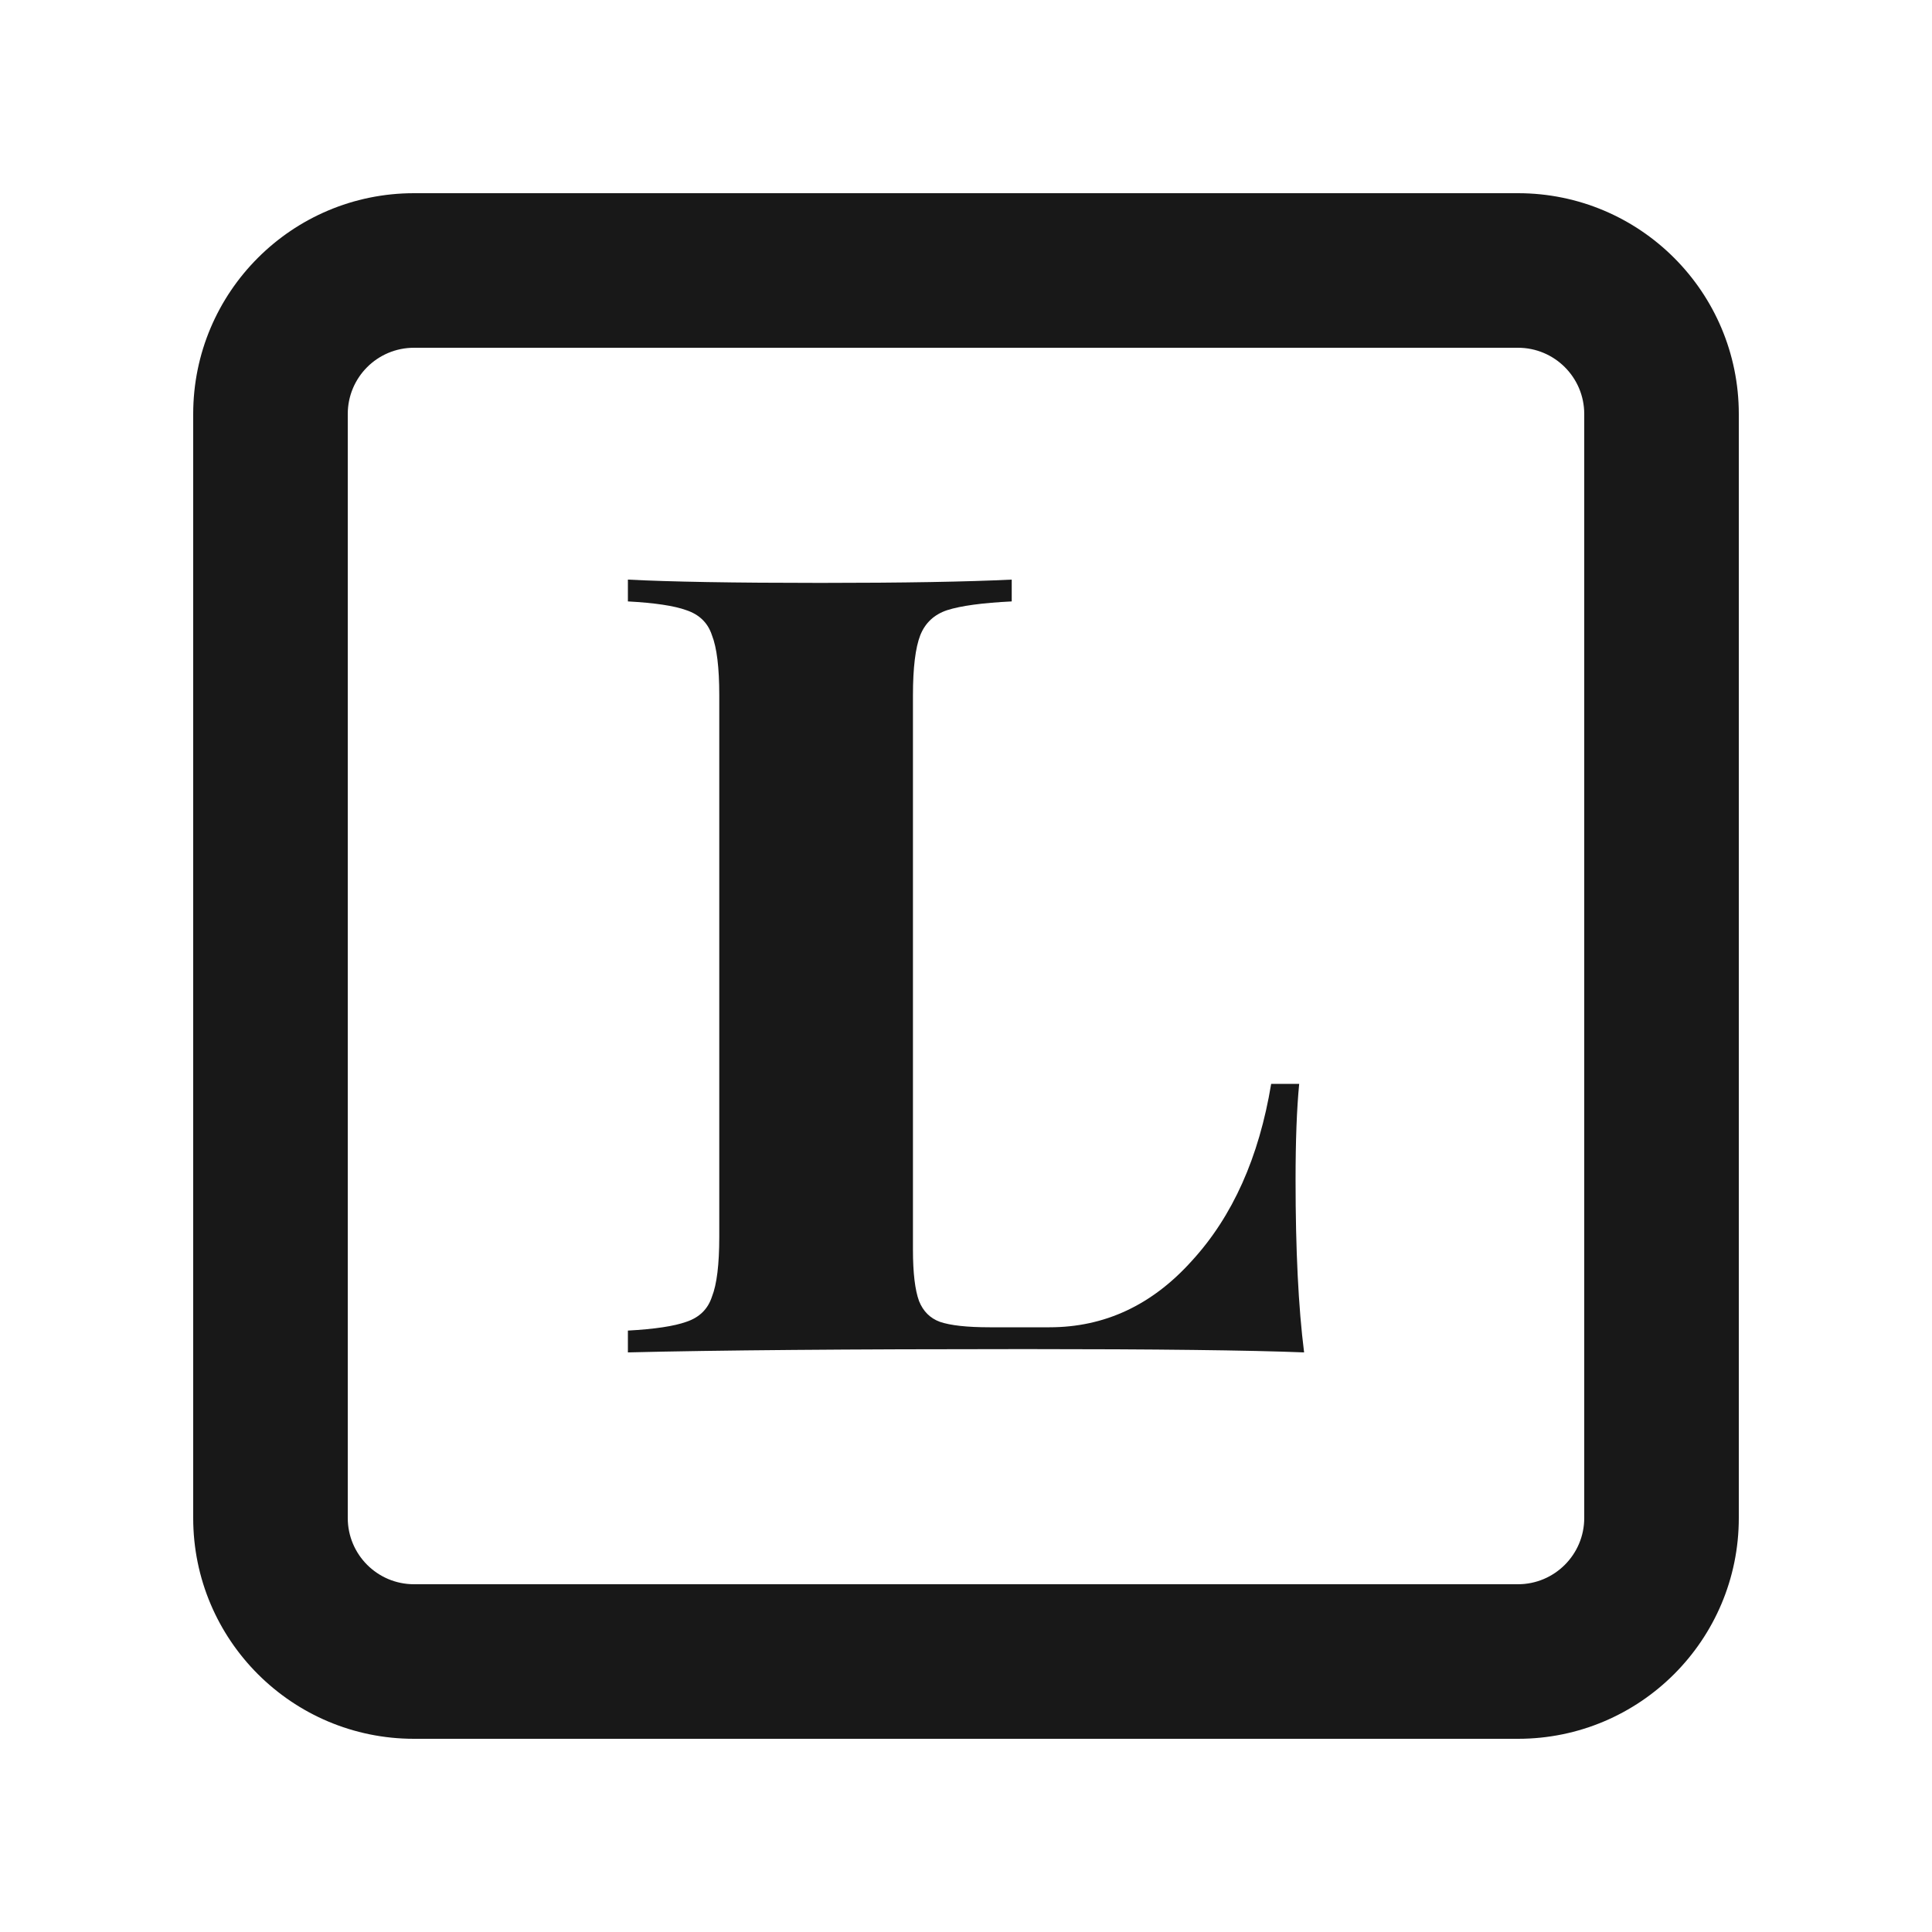
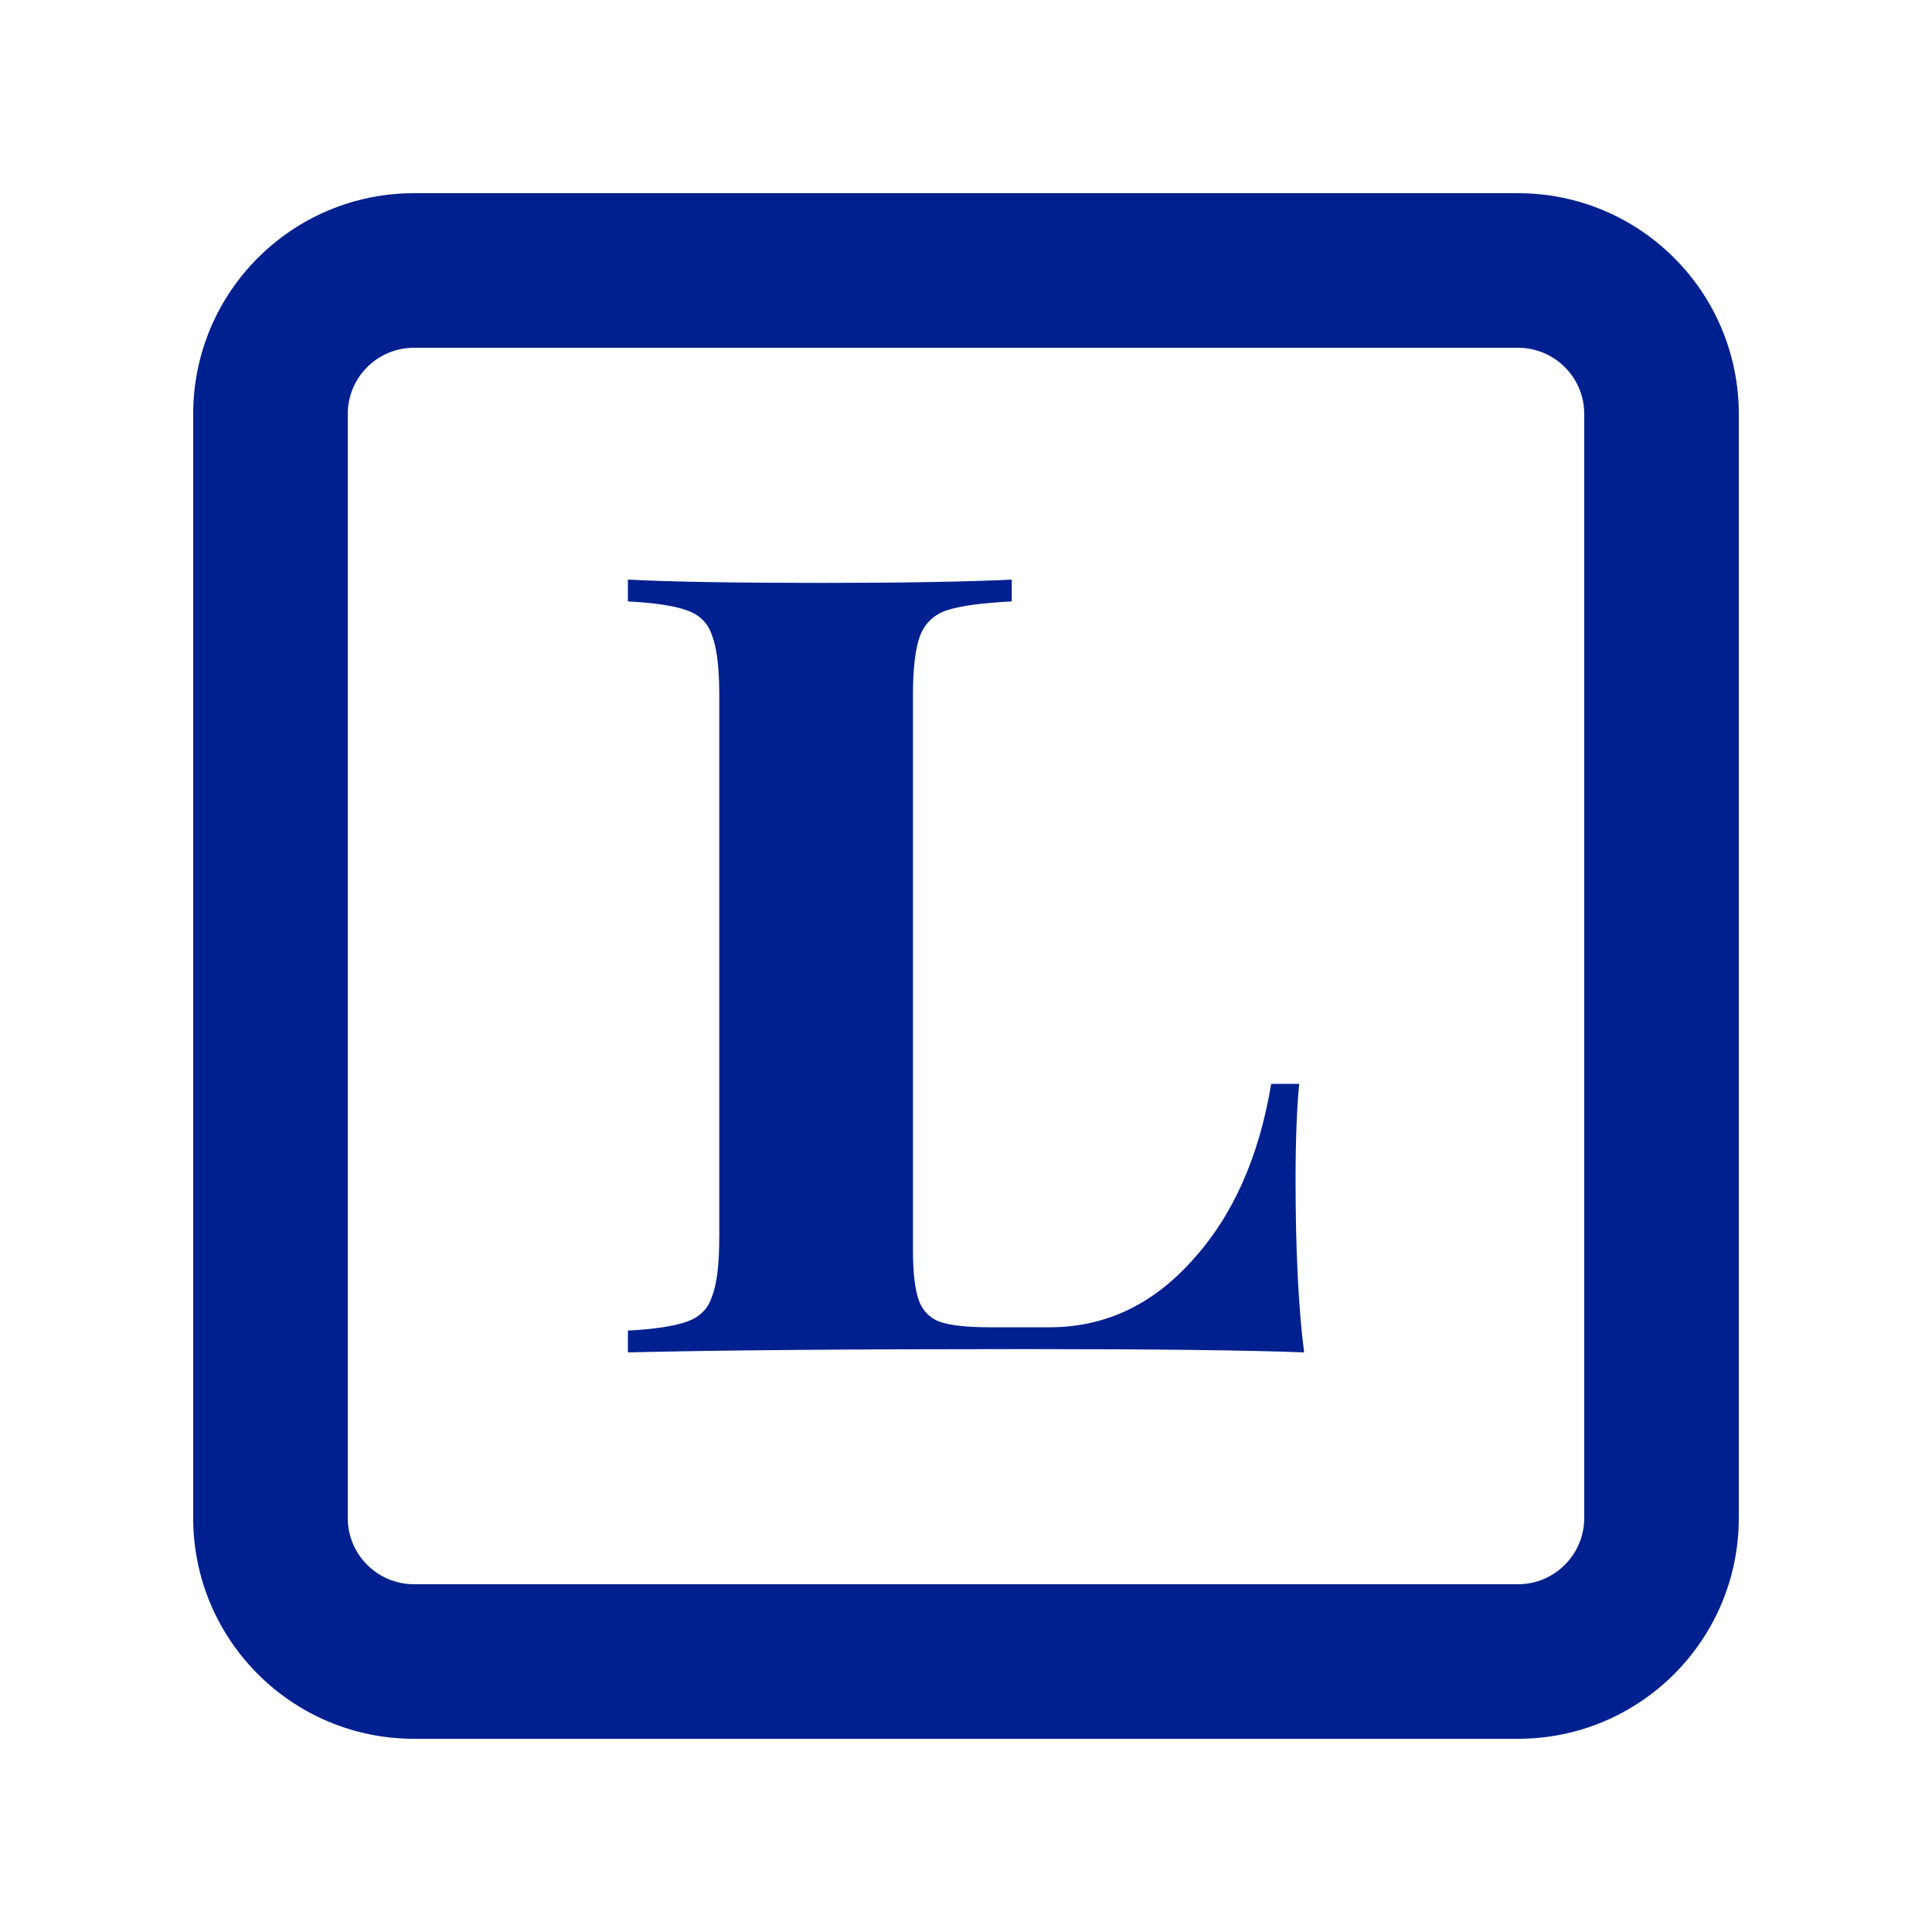
<svg xmlns="http://www.w3.org/2000/svg" width="24" height="24" viewBox="0 0 24 24" fill="none">
-   <path fill-rule="evenodd" clip-rule="evenodd" d="M5.143 4.32H18.857C19.311 4.32 19.68 4.688 19.68 5.143V18.857C19.68 19.311 19.311 19.68 18.857 19.68H5.143C4.688 19.68 4.32 19.311 4.32 18.857V5.143C4.32 4.688 4.688 4.32 5.143 4.32ZM2.4 5.143C2.4 3.628 3.628 2.4 5.143 2.4H18.857C20.372 2.4 21.6 3.628 21.6 5.143V18.857C21.6 20.372 20.372 21.6 18.857 21.6H5.143C3.628 21.6 2.4 20.372 2.4 18.857V5.143ZM11.765 7.58C11.937 7.525 12.204 7.489 12.568 7.471V7.2C12.012 7.227 11.22 7.241 10.191 7.241C9.112 7.241 8.315 7.227 7.8 7.2V7.471C8.133 7.489 8.375 7.525 8.526 7.58C8.688 7.634 8.794 7.738 8.844 7.891C8.905 8.045 8.935 8.294 8.935 8.637V15.363C8.935 15.706 8.905 15.955 8.844 16.108C8.794 16.262 8.688 16.366 8.526 16.42C8.375 16.474 8.133 16.511 7.8 16.529V16.8C8.89 16.773 10.534 16.759 12.734 16.759C14.358 16.759 15.514 16.773 16.2 16.8C16.129 16.239 16.094 15.525 16.094 14.658C16.094 14.169 16.109 13.772 16.139 13.464H15.791C15.64 14.377 15.312 15.11 14.807 15.661C14.313 16.212 13.723 16.488 13.037 16.488H12.295C12.012 16.488 11.806 16.465 11.675 16.42C11.553 16.375 11.468 16.289 11.417 16.163C11.367 16.027 11.341 15.815 11.341 15.525V8.637C11.341 8.294 11.372 8.045 11.432 7.891C11.493 7.738 11.604 7.634 11.765 7.58Z" fill="#181818" />
+   <path fill-rule="evenodd" clip-rule="evenodd" d="M5.143 4.32H18.857C19.311 4.32 19.68 4.688 19.68 5.143V18.857C19.68 19.311 19.311 19.68 18.857 19.68H5.143C4.688 19.68 4.32 19.311 4.32 18.857V5.143C4.32 4.688 4.688 4.32 5.143 4.32ZM2.4 5.143C2.4 3.628 3.628 2.4 5.143 2.4H18.857C20.372 2.4 21.6 3.628 21.6 5.143V18.857C21.6 20.372 20.372 21.6 18.857 21.6H5.143C3.628 21.6 2.4 20.372 2.4 18.857V5.143ZM11.765 7.58C11.937 7.525 12.204 7.489 12.568 7.471V7.2C12.012 7.227 11.22 7.241 10.191 7.241C9.112 7.241 8.315 7.227 7.8 7.2V7.471C8.133 7.489 8.375 7.525 8.526 7.58C8.688 7.634 8.794 7.738 8.844 7.891C8.905 8.045 8.935 8.294 8.935 8.637V15.363C8.935 15.706 8.905 15.955 8.844 16.108C8.794 16.262 8.688 16.366 8.526 16.42C8.375 16.474 8.133 16.511 7.8 16.529V16.8C8.89 16.773 10.534 16.759 12.734 16.759C14.358 16.759 15.514 16.773 16.2 16.8C16.129 16.239 16.094 15.525 16.094 14.658C16.094 14.169 16.109 13.772 16.139 13.464H15.791C15.64 14.377 15.312 15.11 14.807 15.661C14.313 16.212 13.723 16.488 13.037 16.488H12.295C12.012 16.488 11.806 16.465 11.675 16.42C11.553 16.375 11.468 16.289 11.417 16.163C11.367 16.027 11.341 15.815 11.341 15.525V8.637C11.341 8.294 11.372 8.045 11.432 7.891C11.493 7.738 11.604 7.634 11.765 7.58Z" fill="#00208f" />
</svg>
